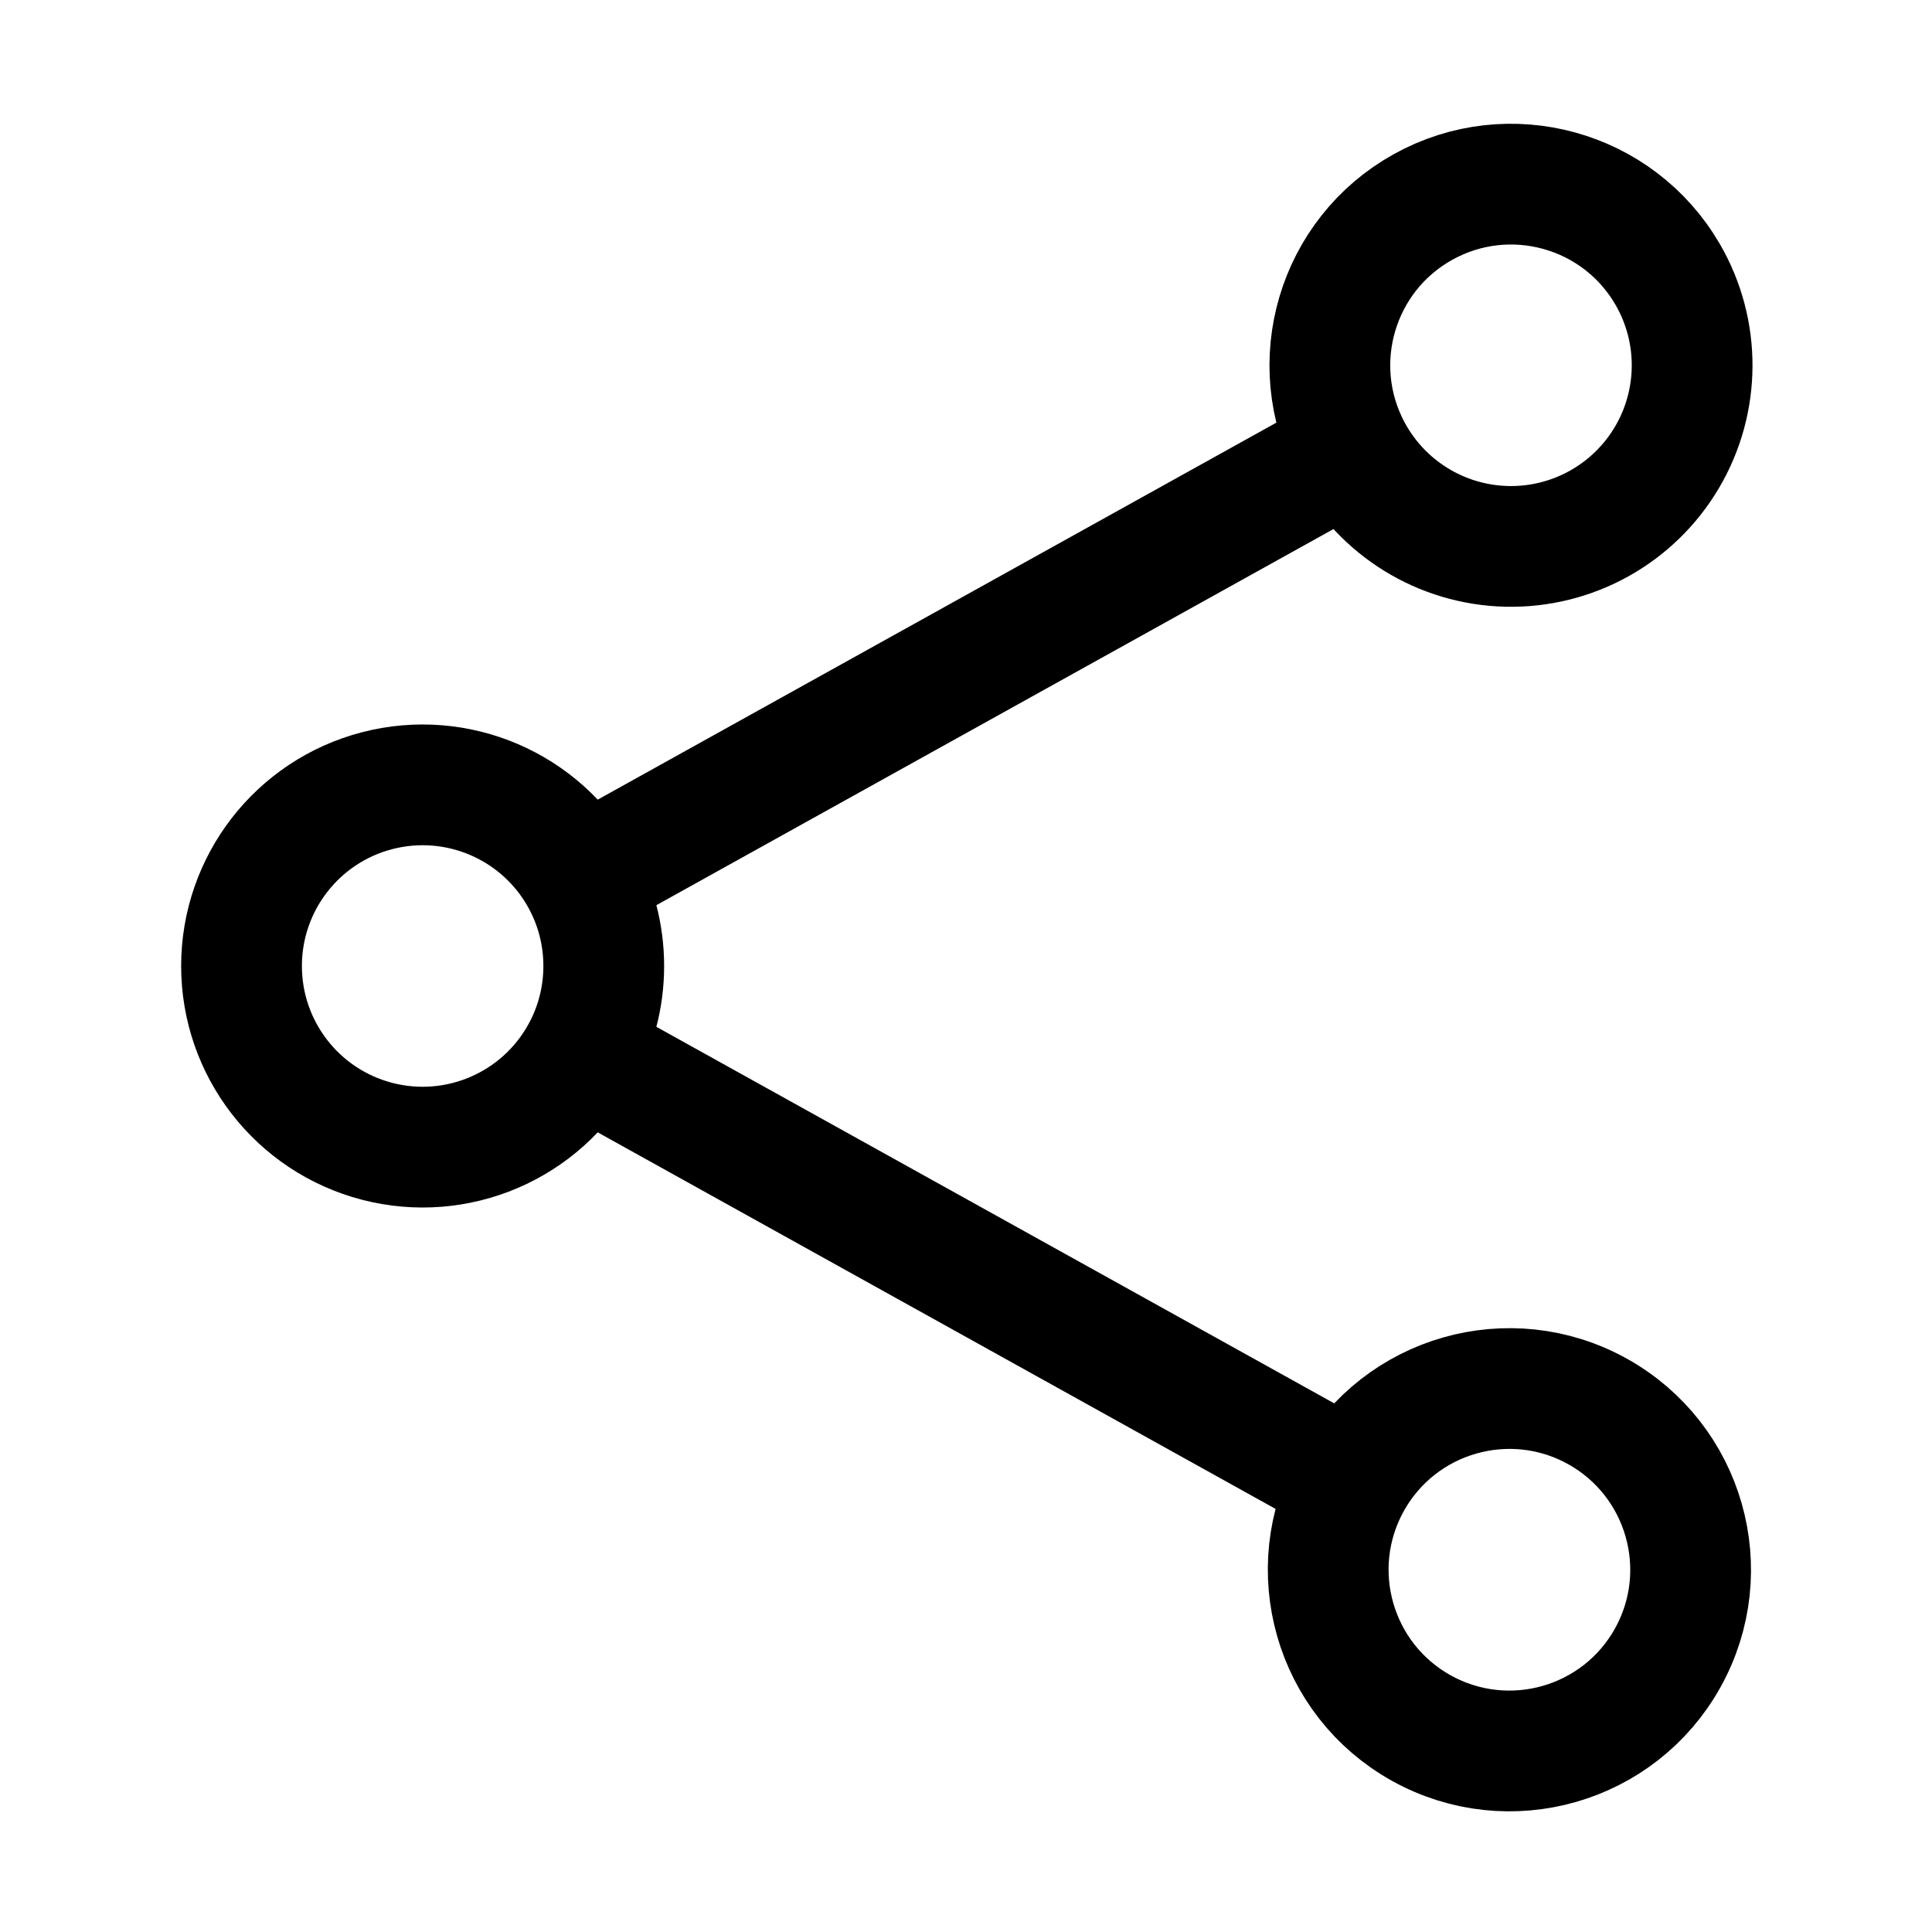
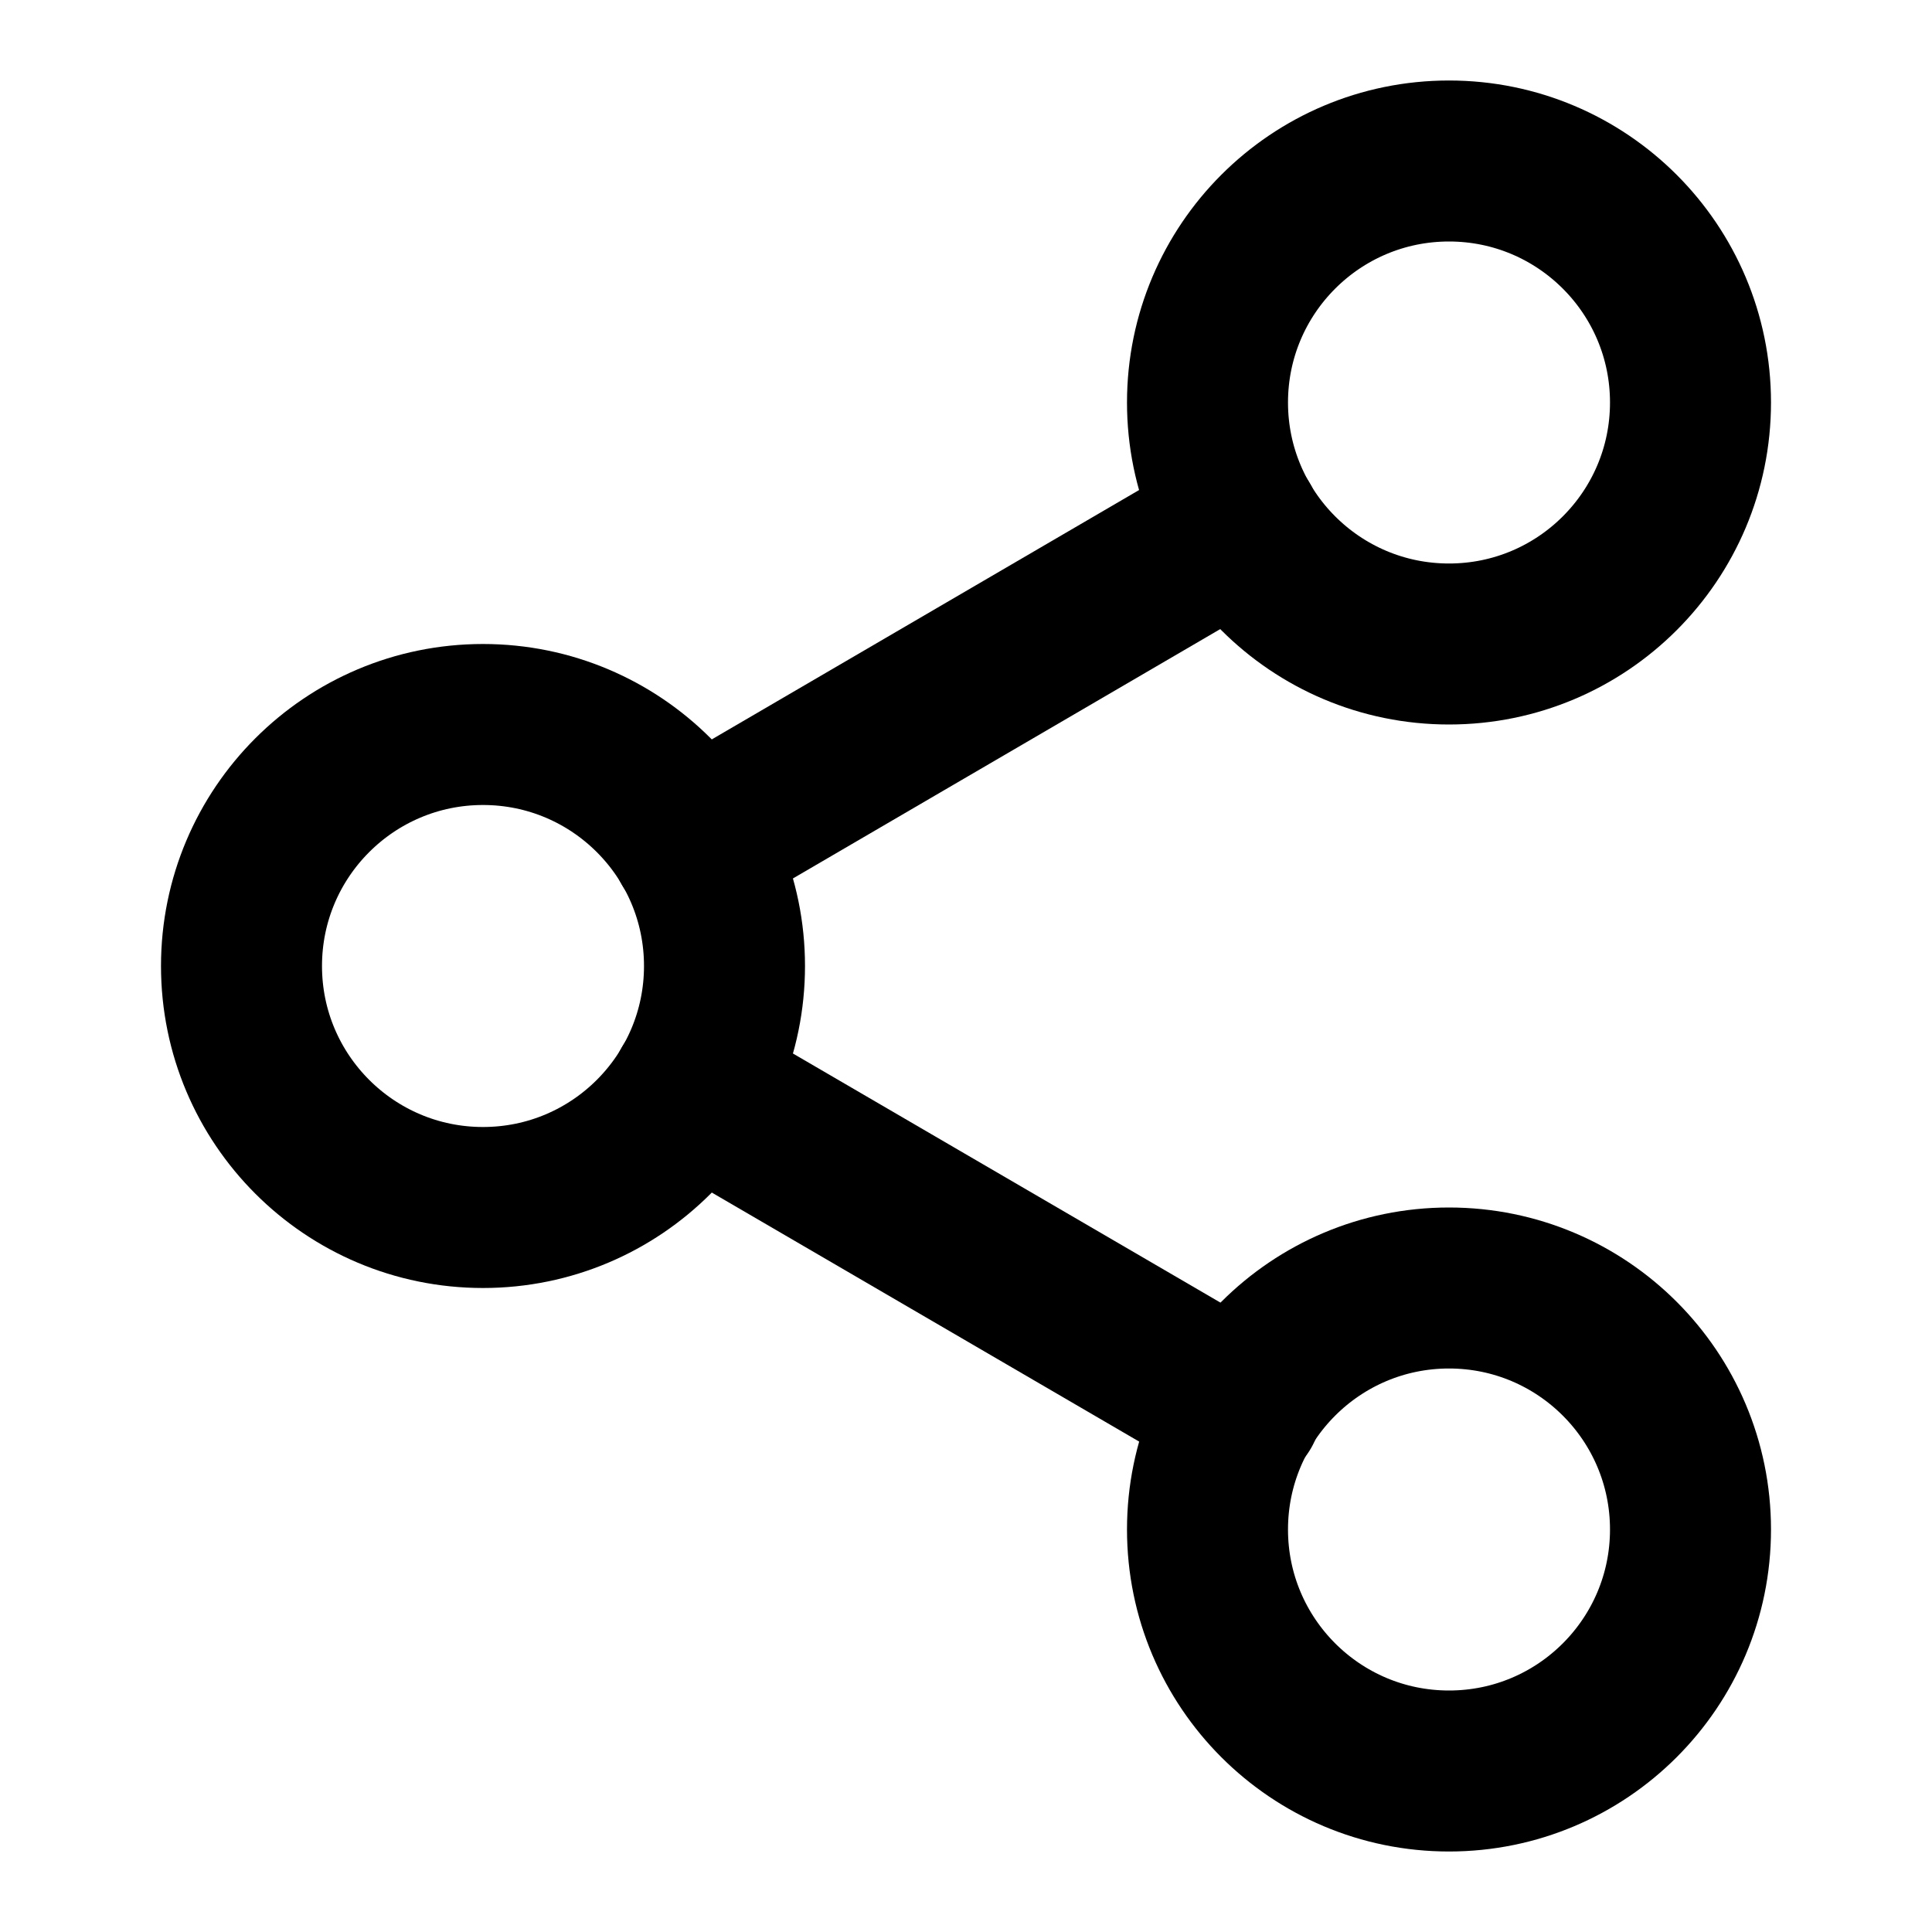
- <svg xmlns="http://www.w3.org/2000/svg" fill="none" viewBox="0 0 24 24" stroke-width="1.5" stroke="currentColor" class="size-6">
-   <path stroke-linecap="round" stroke-linejoin="round" d="M7.217 10.907a2.25 2.25 0 1 0 0 2.186m0-2.186c.18.324.283.696.283 1.093s-.103.77-.283 1.093m0-2.186 9.566-5.314m-9.566 7.5 9.566 5.314m0 0a2.25 2.25 0 1 0 3.935 2.186 2.25 2.25 0 0 0-3.935-2.186Zm0-12.814a2.25 2.25 0 1 0 3.933-2.185 2.25 2.25 0 0 0-3.933 2.185Z" />
+ <svg xmlns="http://www.w3.org/2000/svg" width="24" height="24" viewBox="0 0 24 24" fill="none" stroke="currentColor" stroke-width="2" stroke-linecap="round" stroke-linejoin="round" class="lucide lucide-share-2">
+   <circle cx="18" cy="5" r="3" />
+   <circle cx="6" cy="12" r="3" />
+   <circle cx="18" cy="19" r="3" />
+   <line x1="8.59" x2="15.42" y1="13.51" y2="17.49" />
+   <line x1="15.41" x2="8.59" y1="6.51" y2="10.49" />
</svg>
